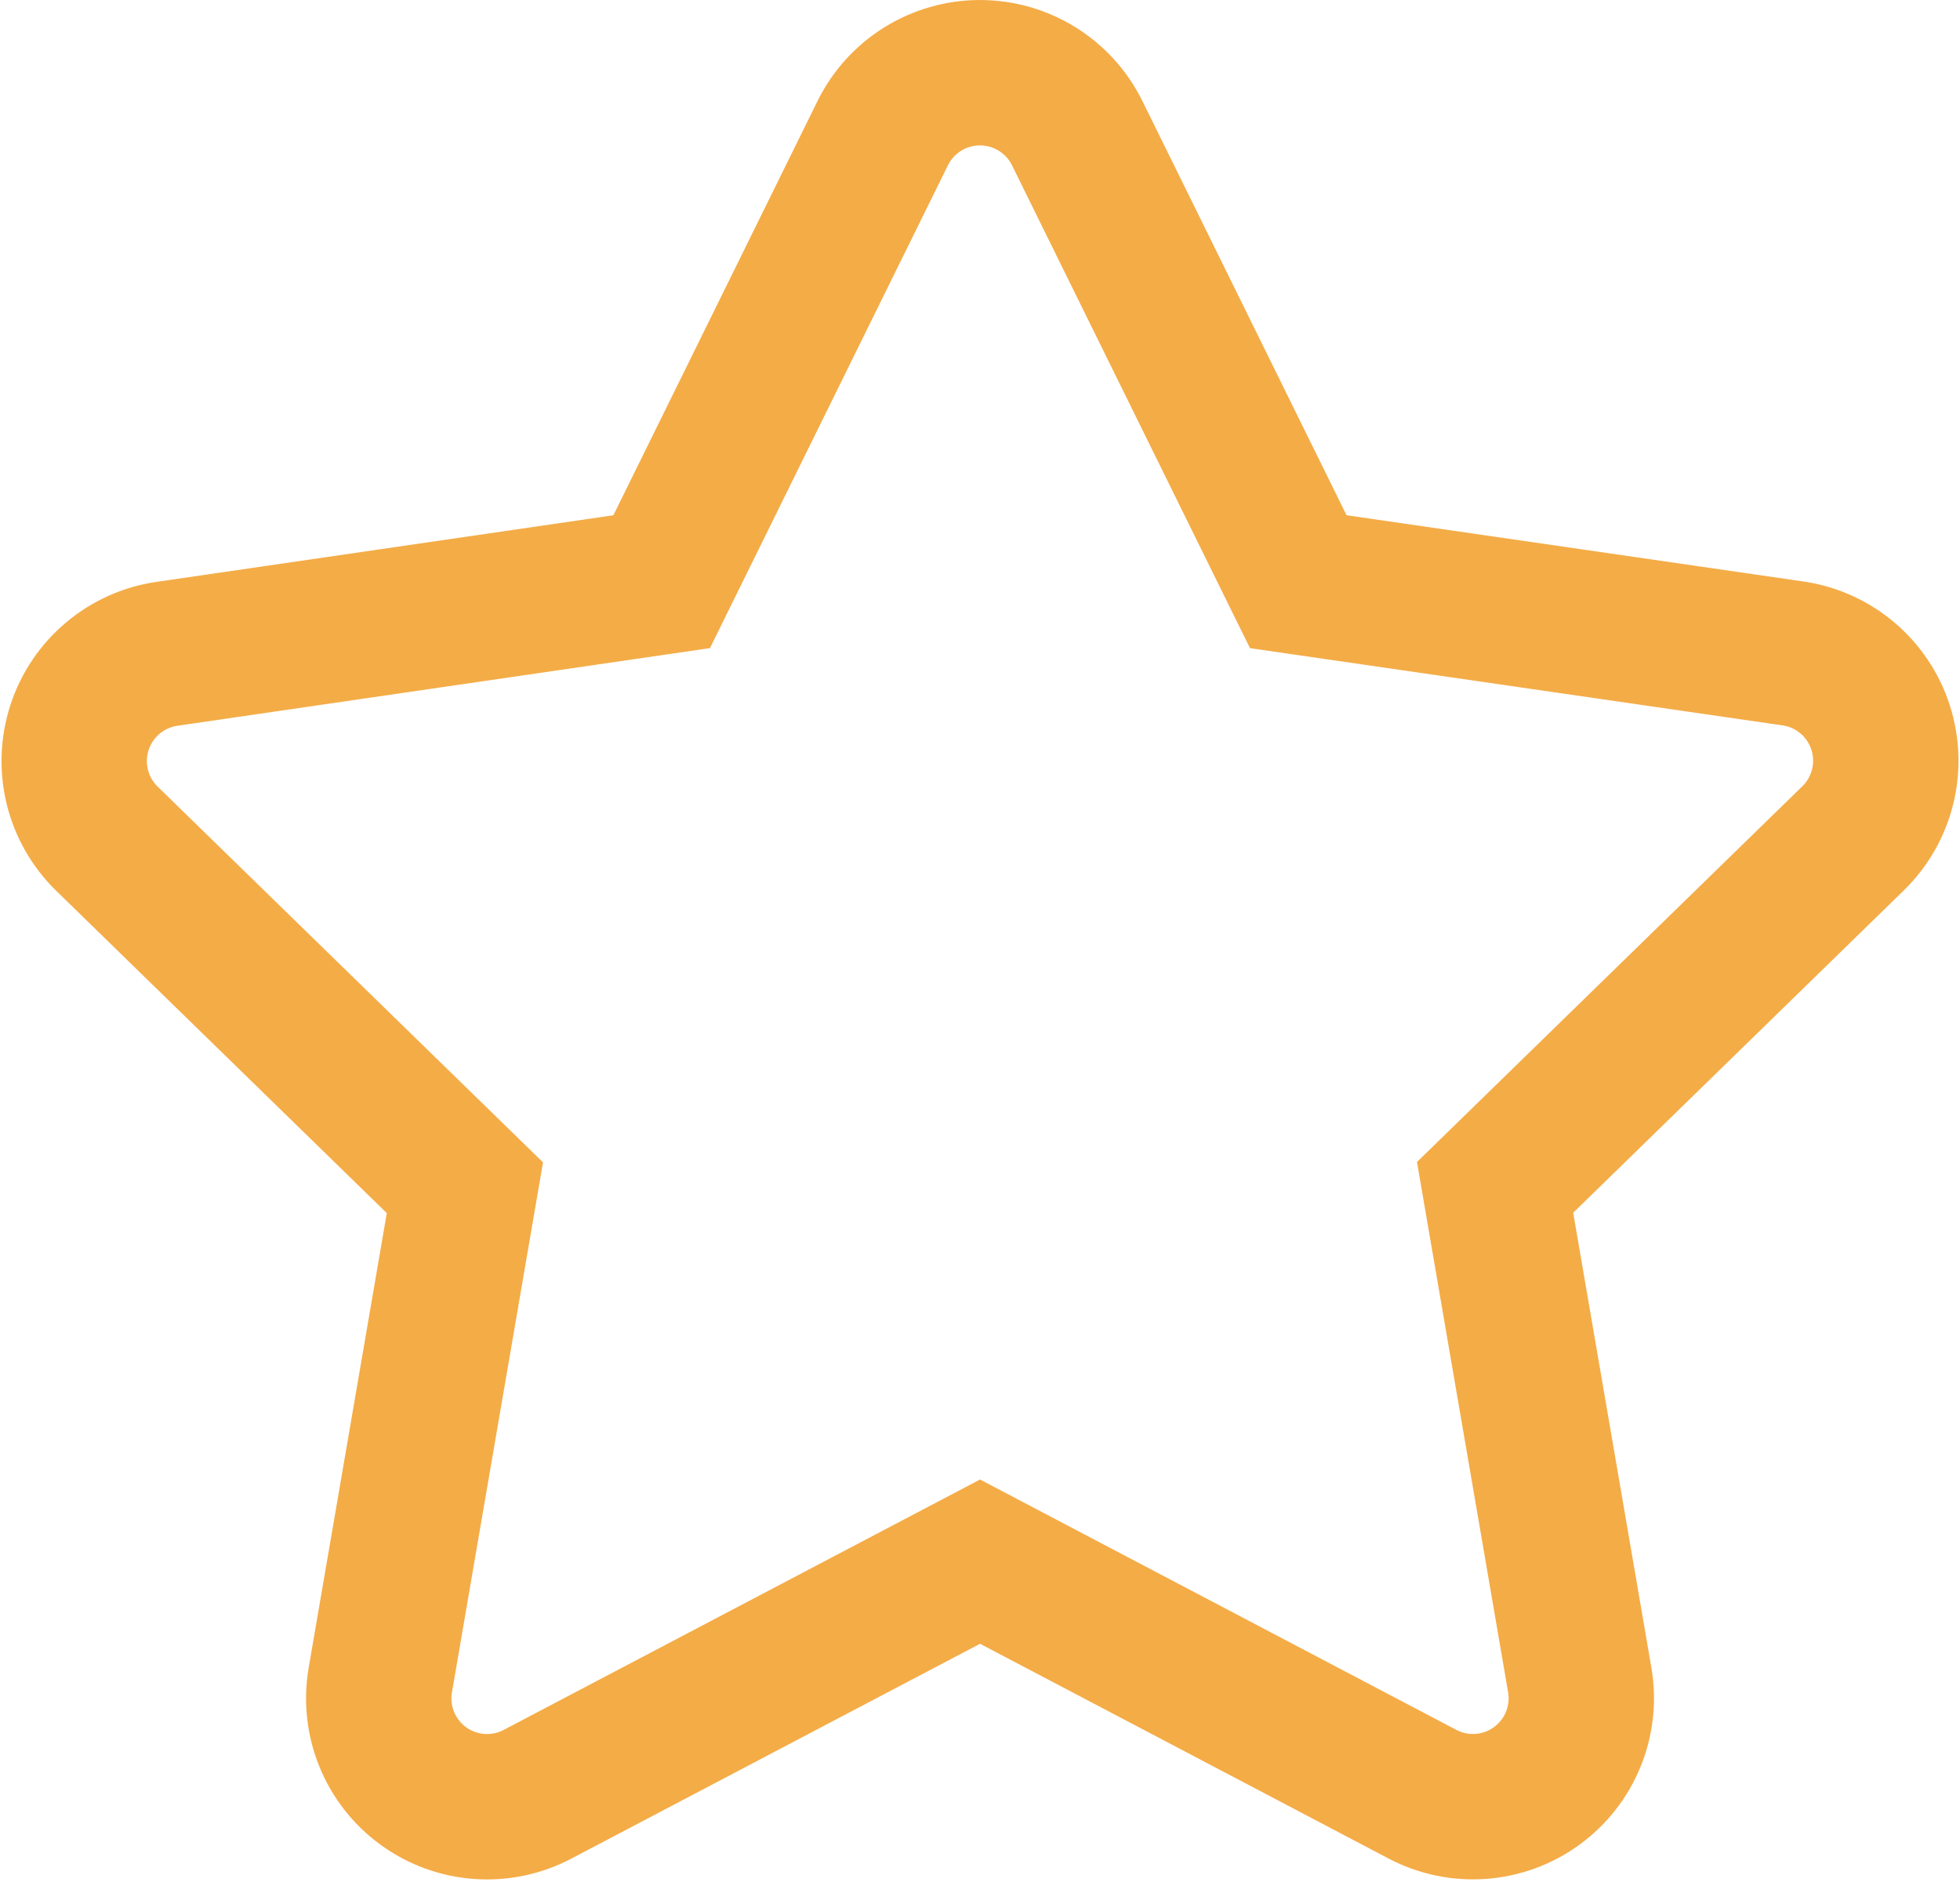
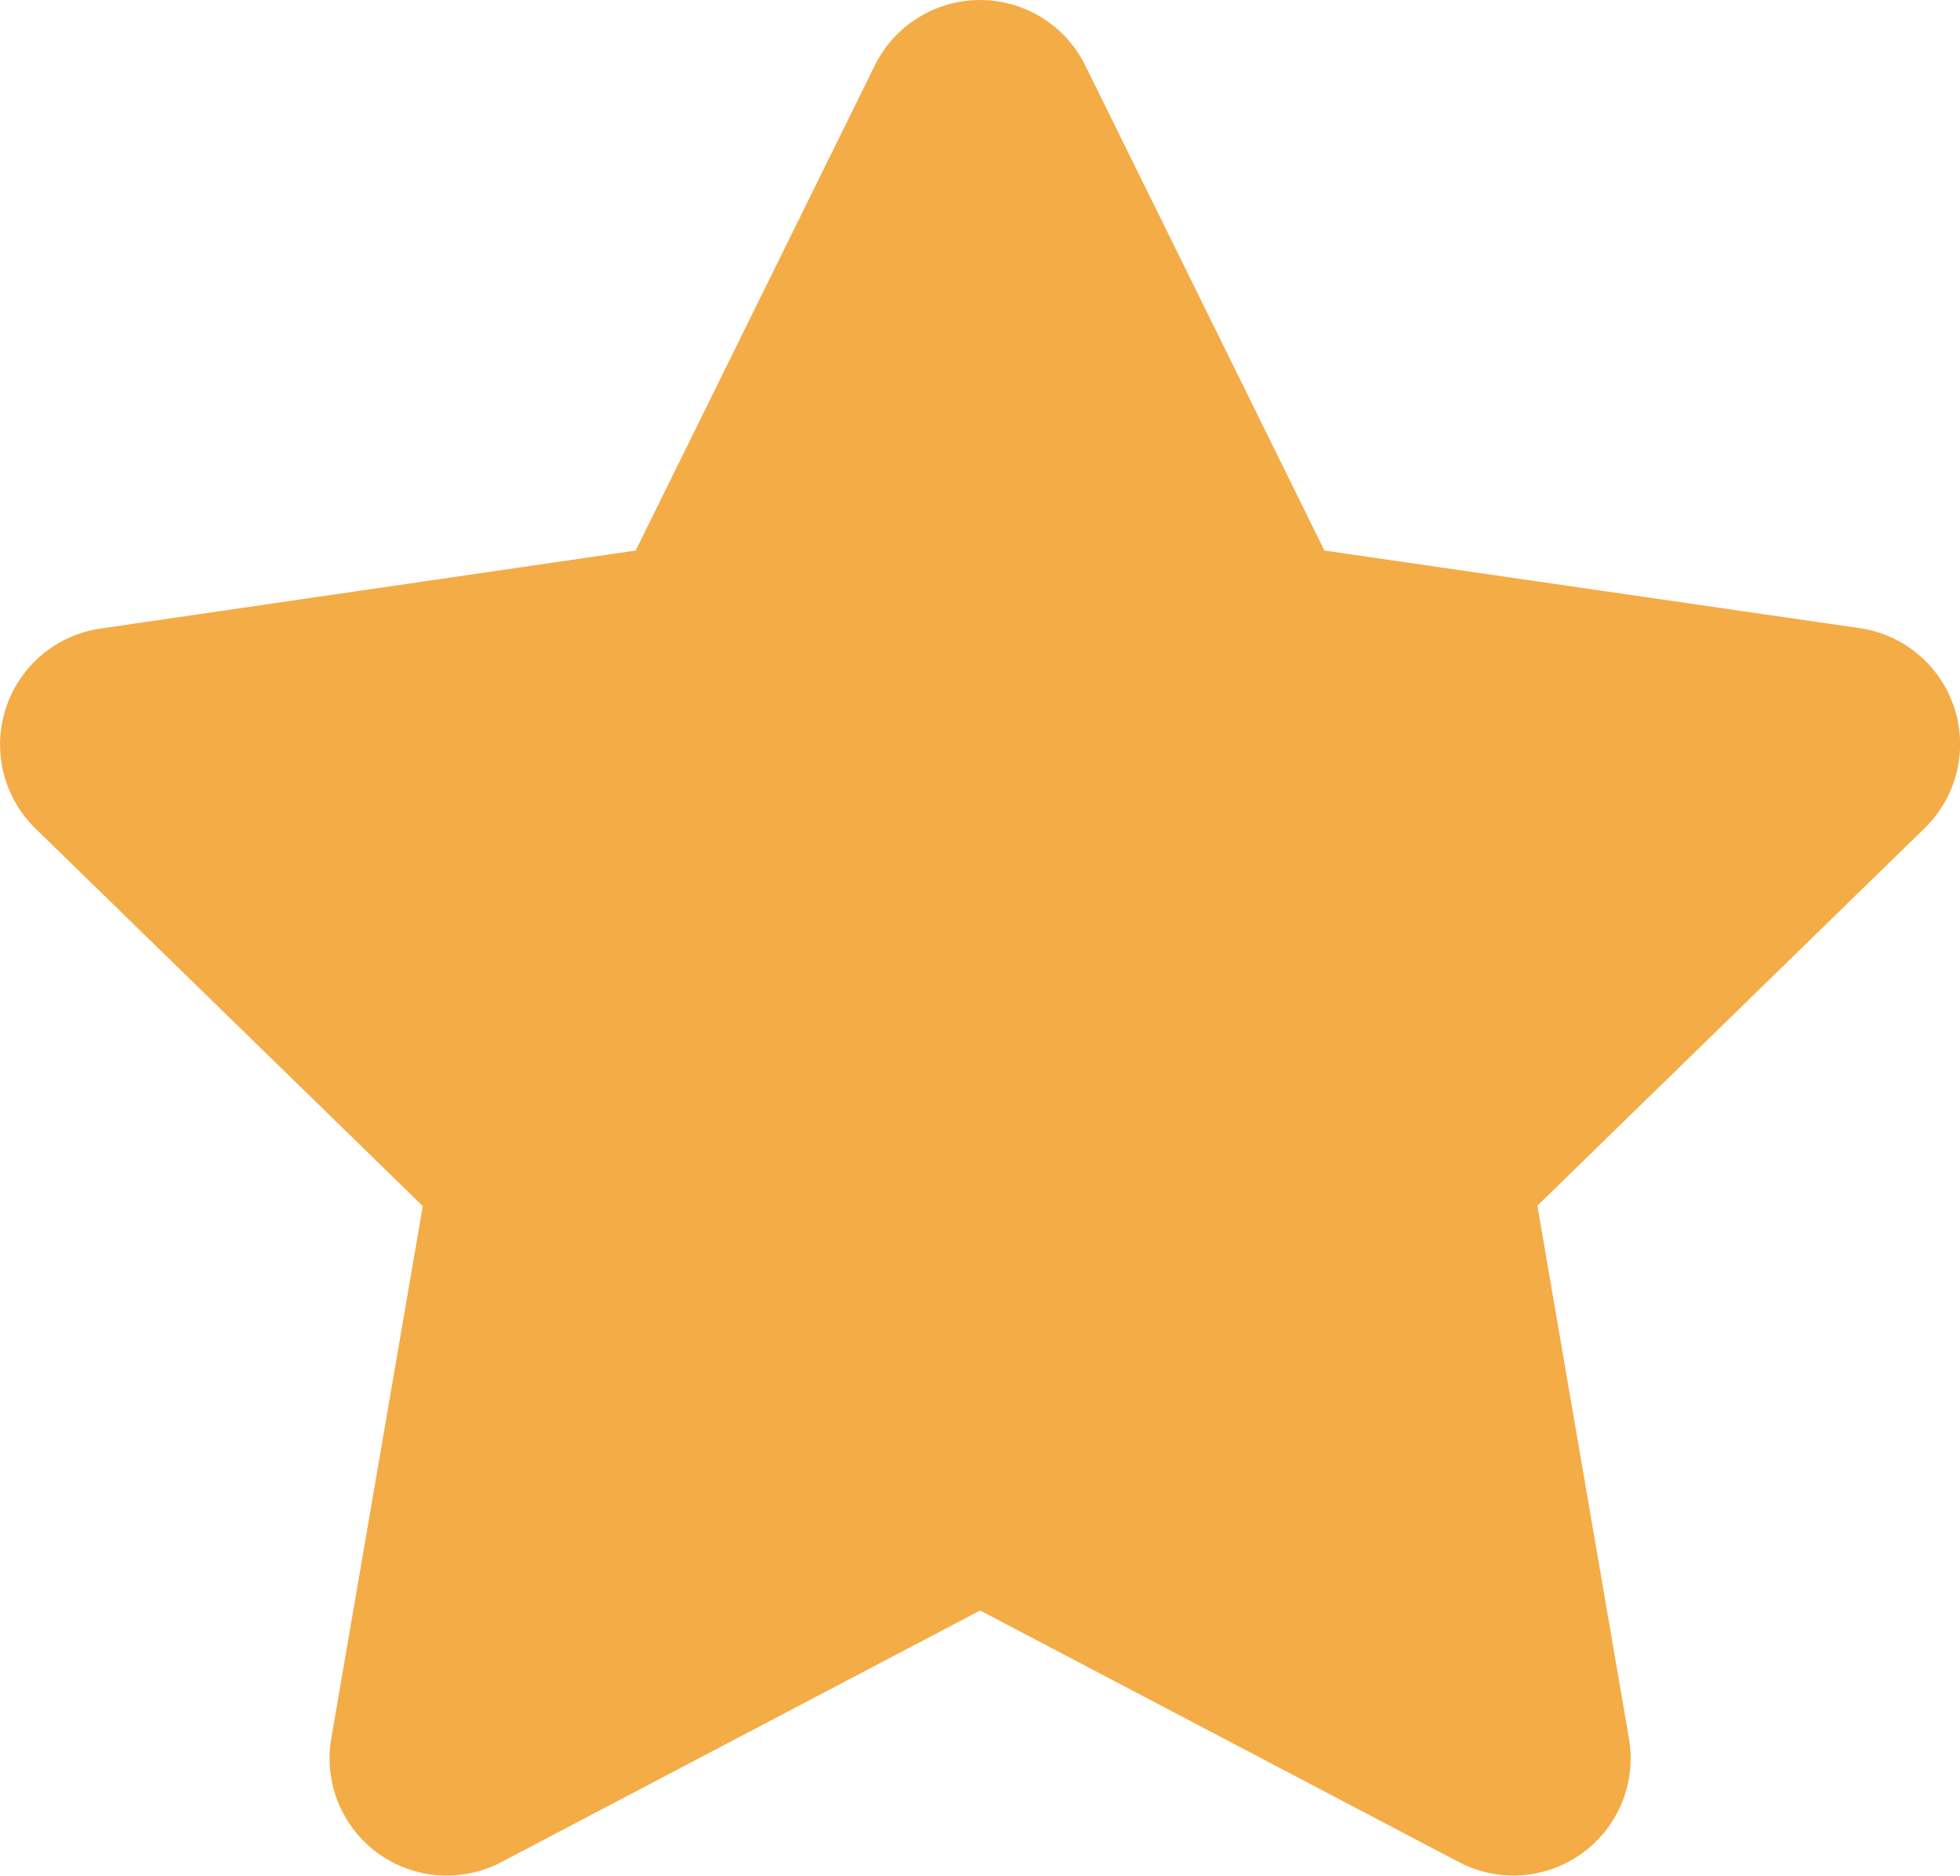
- <svg xmlns="http://www.w3.org/2000/svg" width="26.965" height="25.884" viewBox="0 0 26.965 25.884">
-   <path id="Icon_awesome-star" data-name="Icon awesome-star" d="M12.566.829,9.524,7l-6.806.992a1.491,1.491,0,0,0-.825,2.544l4.924,4.8L5.653,22.109a1.49,1.49,0,0,0,2.162,1.57l6.089-3.2,6.089,3.2a1.491,1.491,0,0,0,2.162-1.57l-1.165-6.778,4.924-4.8a1.491,1.491,0,0,0-.825-2.544L18.282,7,15.24.829a1.492,1.492,0,0,0-2.674,0Z" transform="translate(-0.421 1.001)" fill="none" stroke="#f4ac47" stroke-width="2" />
+ <svg xmlns="http://www.w3.org/2000/svg" width="24.923" height="23.855" viewBox="0 0 24.923 23.855">
+   <path id="Icon_awesome-star" data-name="Icon awesome-star" d="M12.566.829,9.524,7l-6.806.992a1.491,1.491,0,0,0-.825,2.544l4.924,4.8L5.653,22.109a1.49,1.49,0,0,0,2.162,1.57l6.089-3.2,6.089,3.2a1.491,1.491,0,0,0,2.162-1.57l-1.165-6.778,4.924-4.8a1.491,1.491,0,0,0-.825-2.544L18.282,7,15.24.829a1.492,1.492,0,0,0-2.674,0Z" transform="translate(-1.441 0.001)" fill="#f4ac47" />
</svg>
